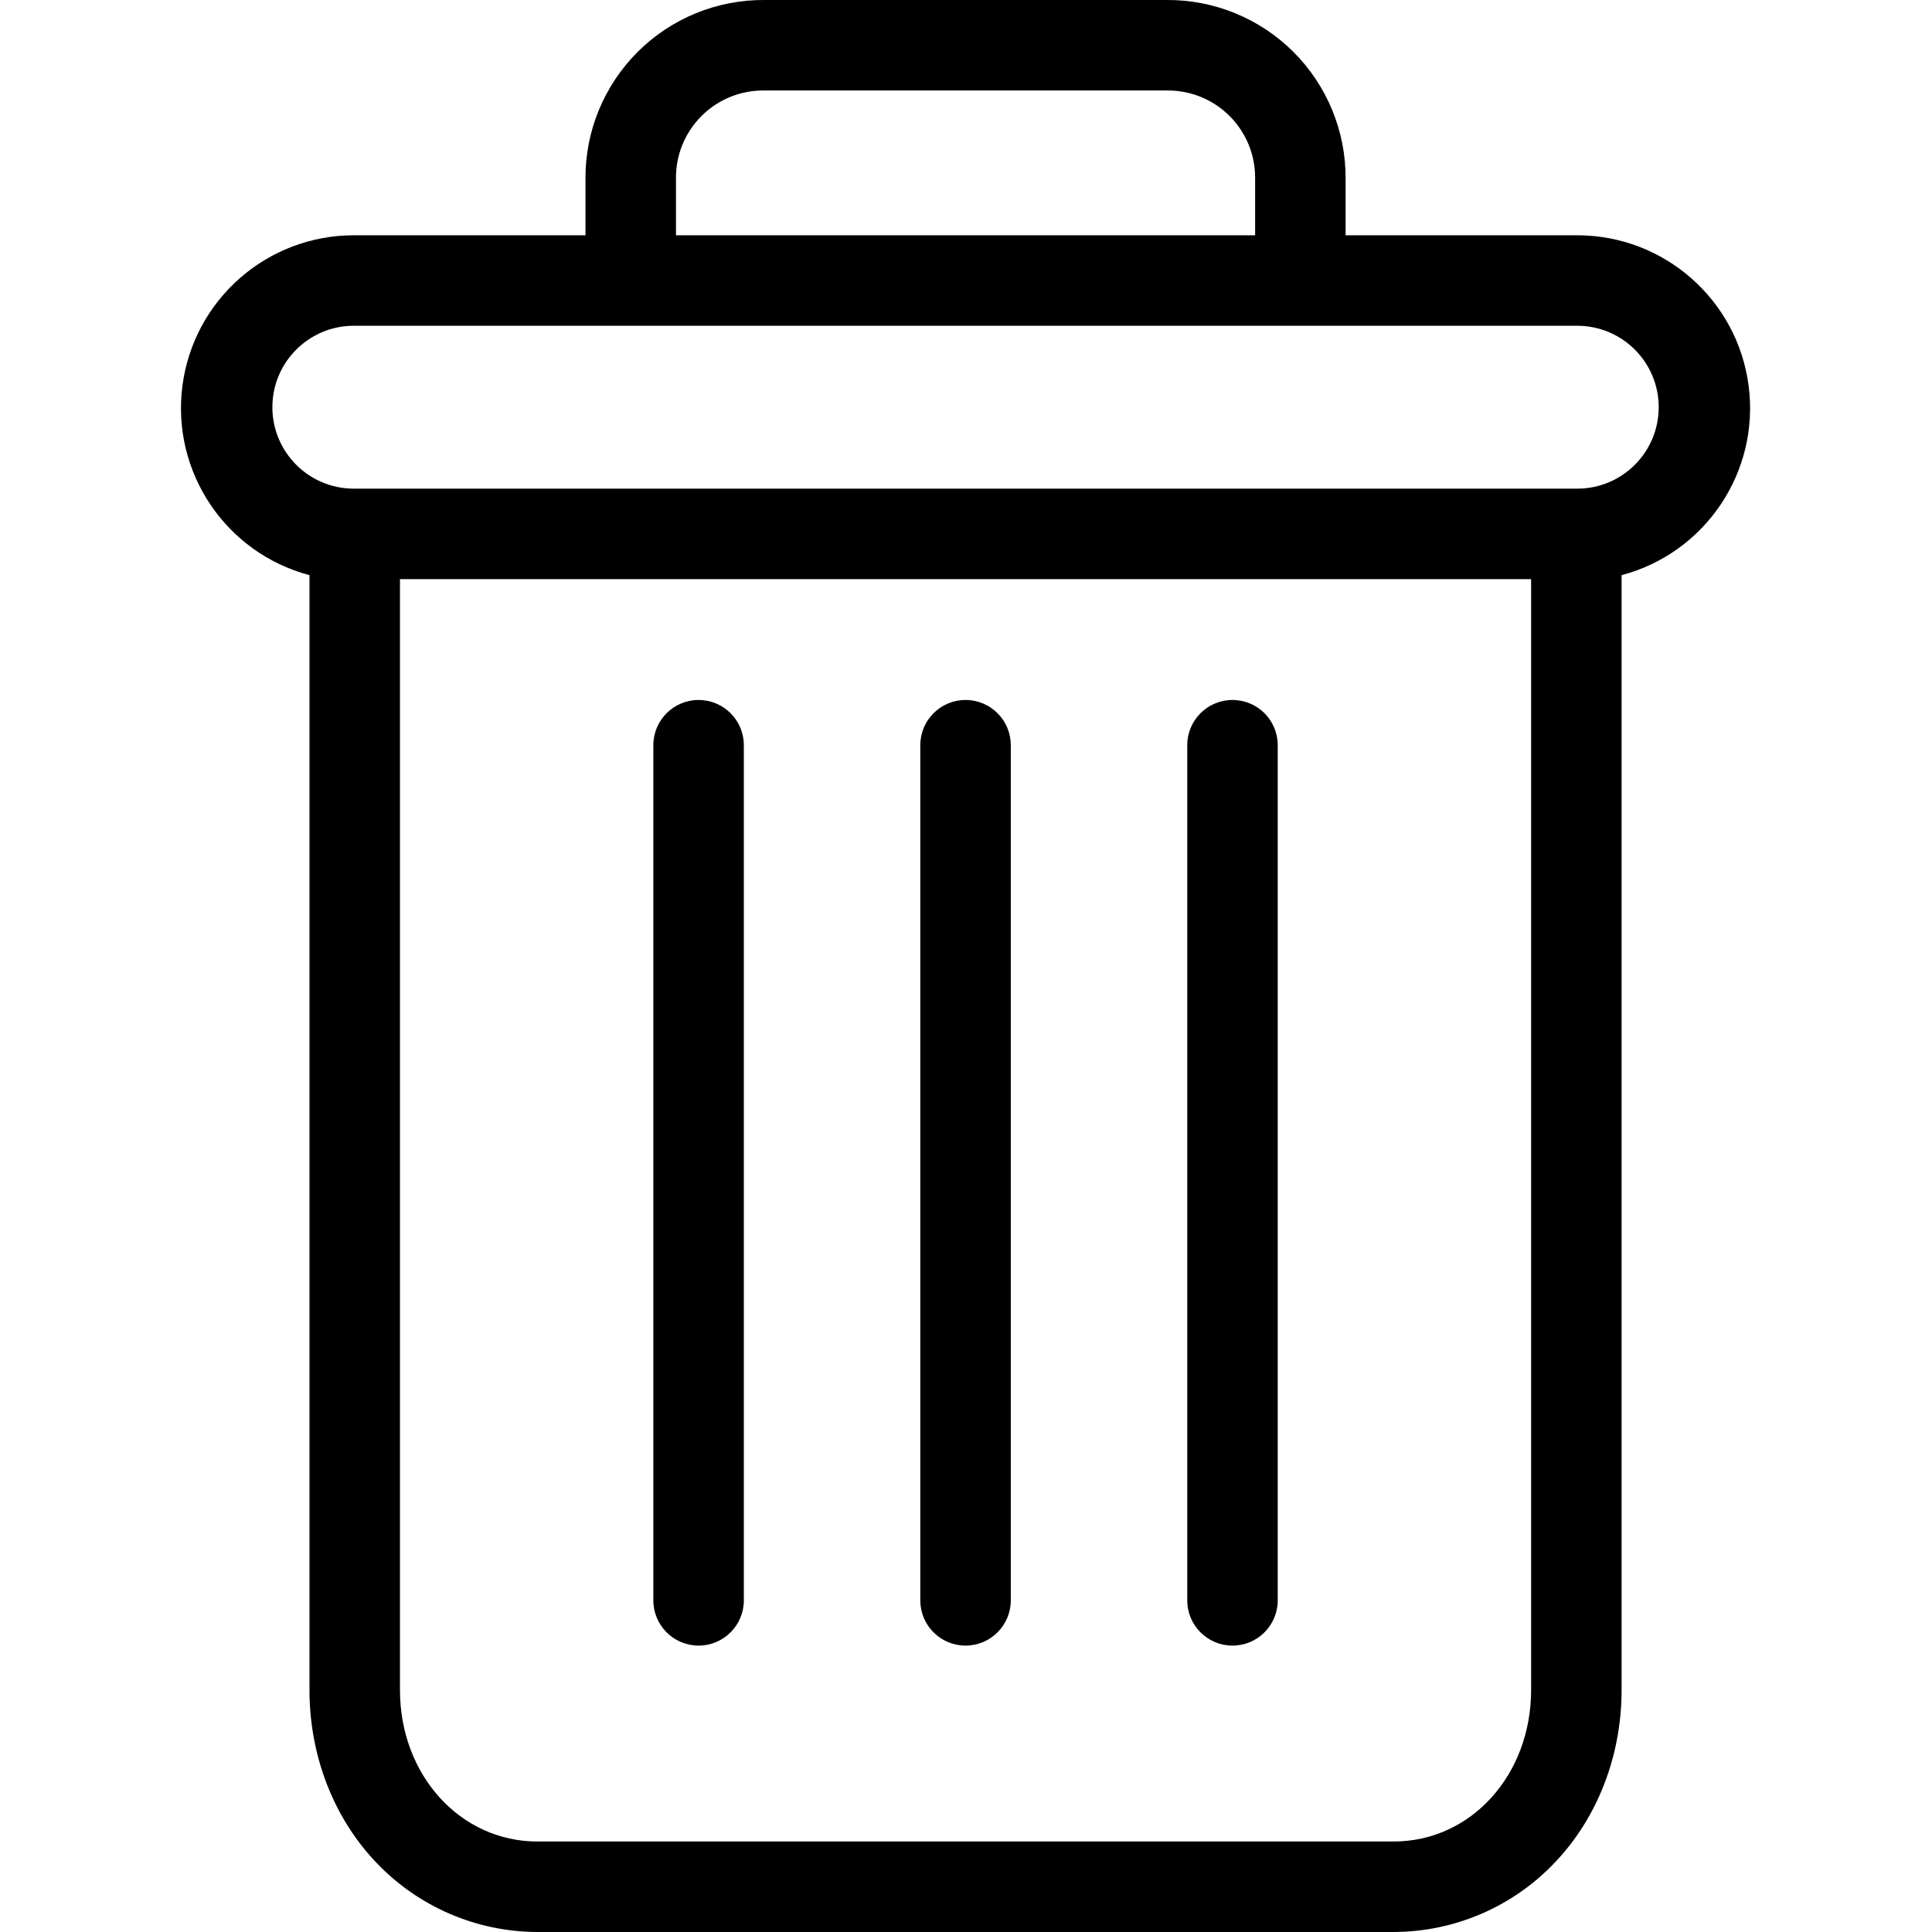
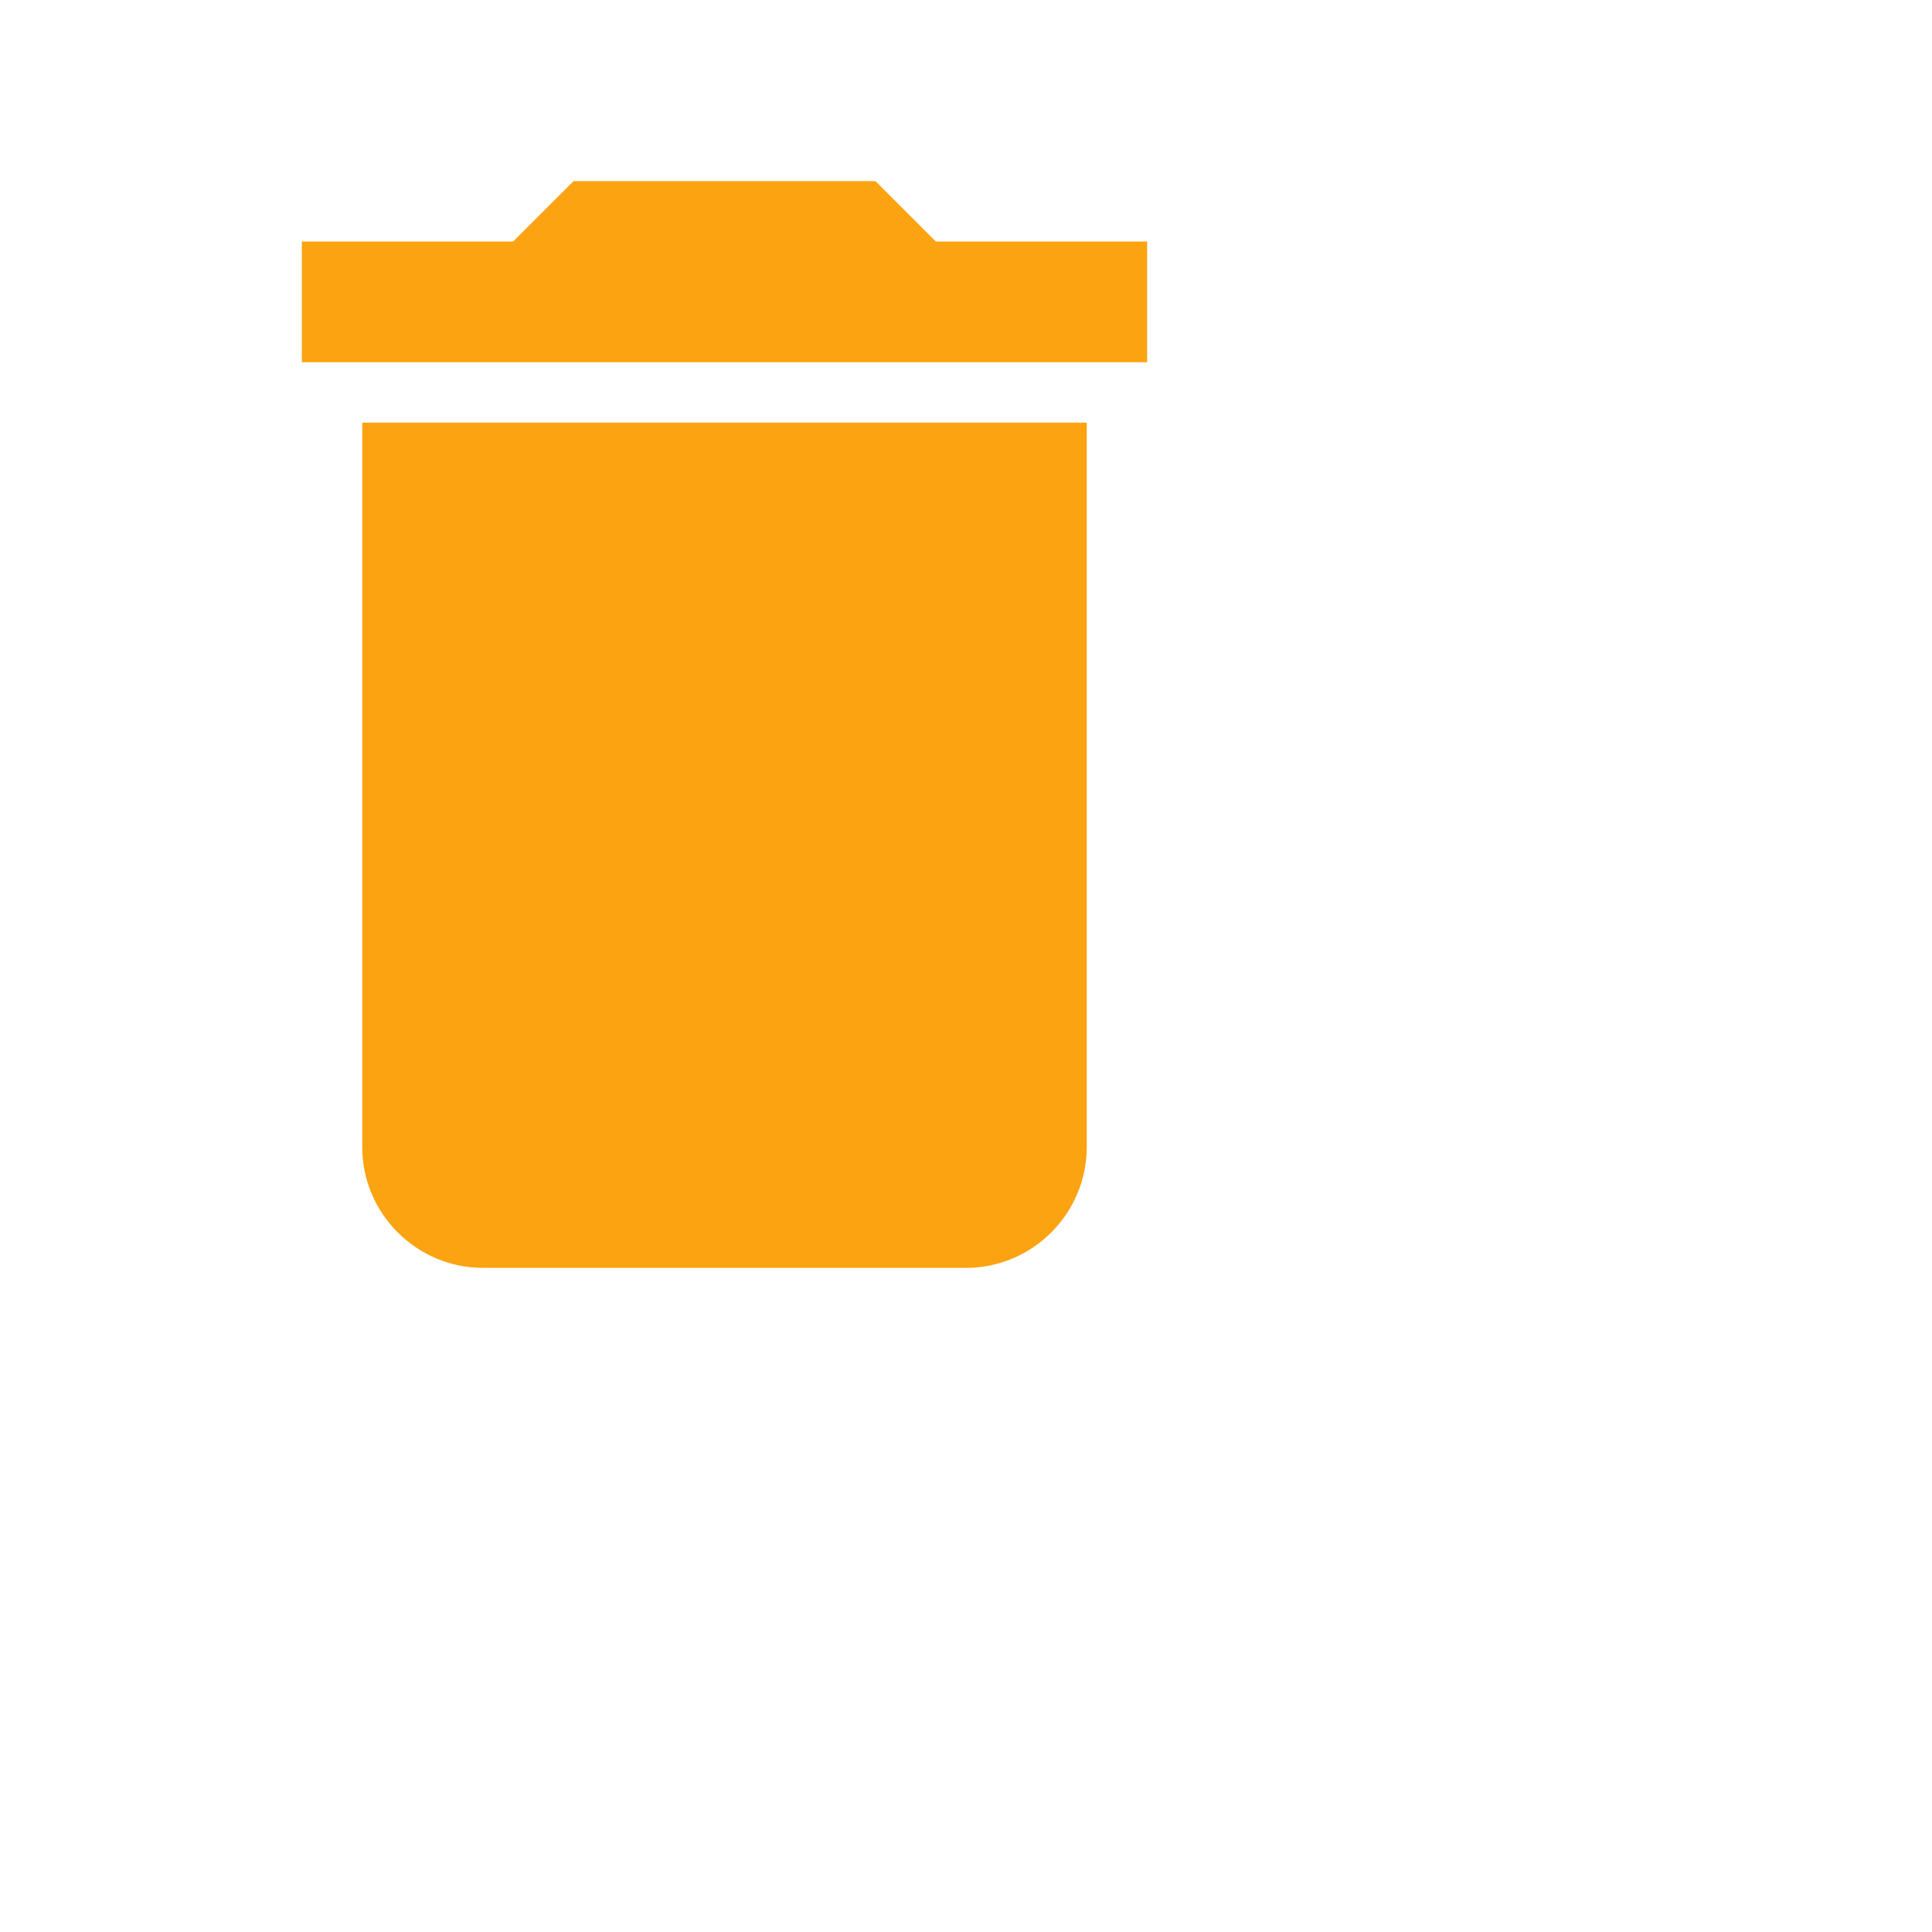
- <svg xmlns="http://www.w3.org/2000/svg" height="427pt" viewBox="-40 0 427 427.001" width="427pt">
-   <path d="m232.398 154.703c-5.523 0-10 4.477-10 10v189c0 5.52 4.477 10 10 10 5.523 0 10-4.48 10-10v-189c0-5.523-4.477-10-10-10zm0 0" />
-   <path d="m114.398 154.703c-5.523 0-10 4.477-10 10v189c0 5.52 4.477 10 10 10 5.523 0 10-4.48 10-10v-189c0-5.523-4.477-10-10-10zm0 0" />
-   <path d="m28.398 127.121v246.379c0 14.562 5.34 28.238 14.668 38.051 9.285 9.84 22.207 15.426 35.73 15.449h189.203c13.527-.023 26.449-5.609 35.73-15.449 9.328-9.812 14.668-23.488 14.668-38.051v-246.379c18.543-4.922 30.559-22.836 28.078-41.863-2.484-19.023-18.691-33.254-37.879-33.258h-51.199v-12.5c.059-10.512-4.098-20.605-11.539-28.031-7.441-7.422-17.551-11.555-28.062-11.469h-88.797c-10.512-.086-20.621 4.047-28.062 11.469-7.441 7.426-11.598 17.52-11.539 28.031v12.5h-51.199c-19.188.004-35.395 14.234-37.879 33.258-2.48 19.027 9.535 36.941 28.078 41.863zm239.602 279.879h-189.203c-17.098 0-30.398-14.688-30.398-33.5v-245.5h250v245.5c0 18.812-13.301 33.5-30.398 33.5zm-158.602-367.5c-.066-5.207 1.98-10.219 5.676-13.895 3.691-3.676 8.715-5.695 13.926-5.605h88.797c5.211-.09 10.234 1.93 13.926 5.605 3.695 3.672 5.742 8.688 5.676 13.895v12.5h-128zm-71.199 32.5h270.398c9.941 0 18 8.059 18 18s-8.059 18-18 18h-270.398c-9.941 0-18-8.059-18-18s8.059-18 18-18zm0 0" />
-   <path d="m173.398 154.703c-5.523 0-10 4.477-10 10v189c0 5.52 4.477 10 10 10 5.523 0 10-4.48 10-10v-189c0-5.523-4.477-10-10-10zm0 0" />
+ <svg xmlns="http://www.w3.org/2000/svg" xmlns:xlink="http://www.w3.org/1999/xlink" width="143" height="143">
+   <symbol id="hpIconSymbol" viewBox="0 0 24 24">
+     <path d="M6 19c0 1.1.9 2 2 2h8c1.1 0 2-.9 2-2V7H6v12zM19 4h-3.5l-1-1h-5l-1 1H5v2h14V4z" />
+   </symbol>
+   <g class="background">
+     <rect width="100%" height="100%" fill="none" rx="0%" ry="0%" x="0%" y="0%" stroke-width="0%" stroke="none" />
+   </g>
+   <use xlink:href="#hpIconSymbol" class="content" fill="rgb(252, 163, 17)" transform-origin="center" style="transform: scale(0.75) rotate(0deg);" />
</svg>
